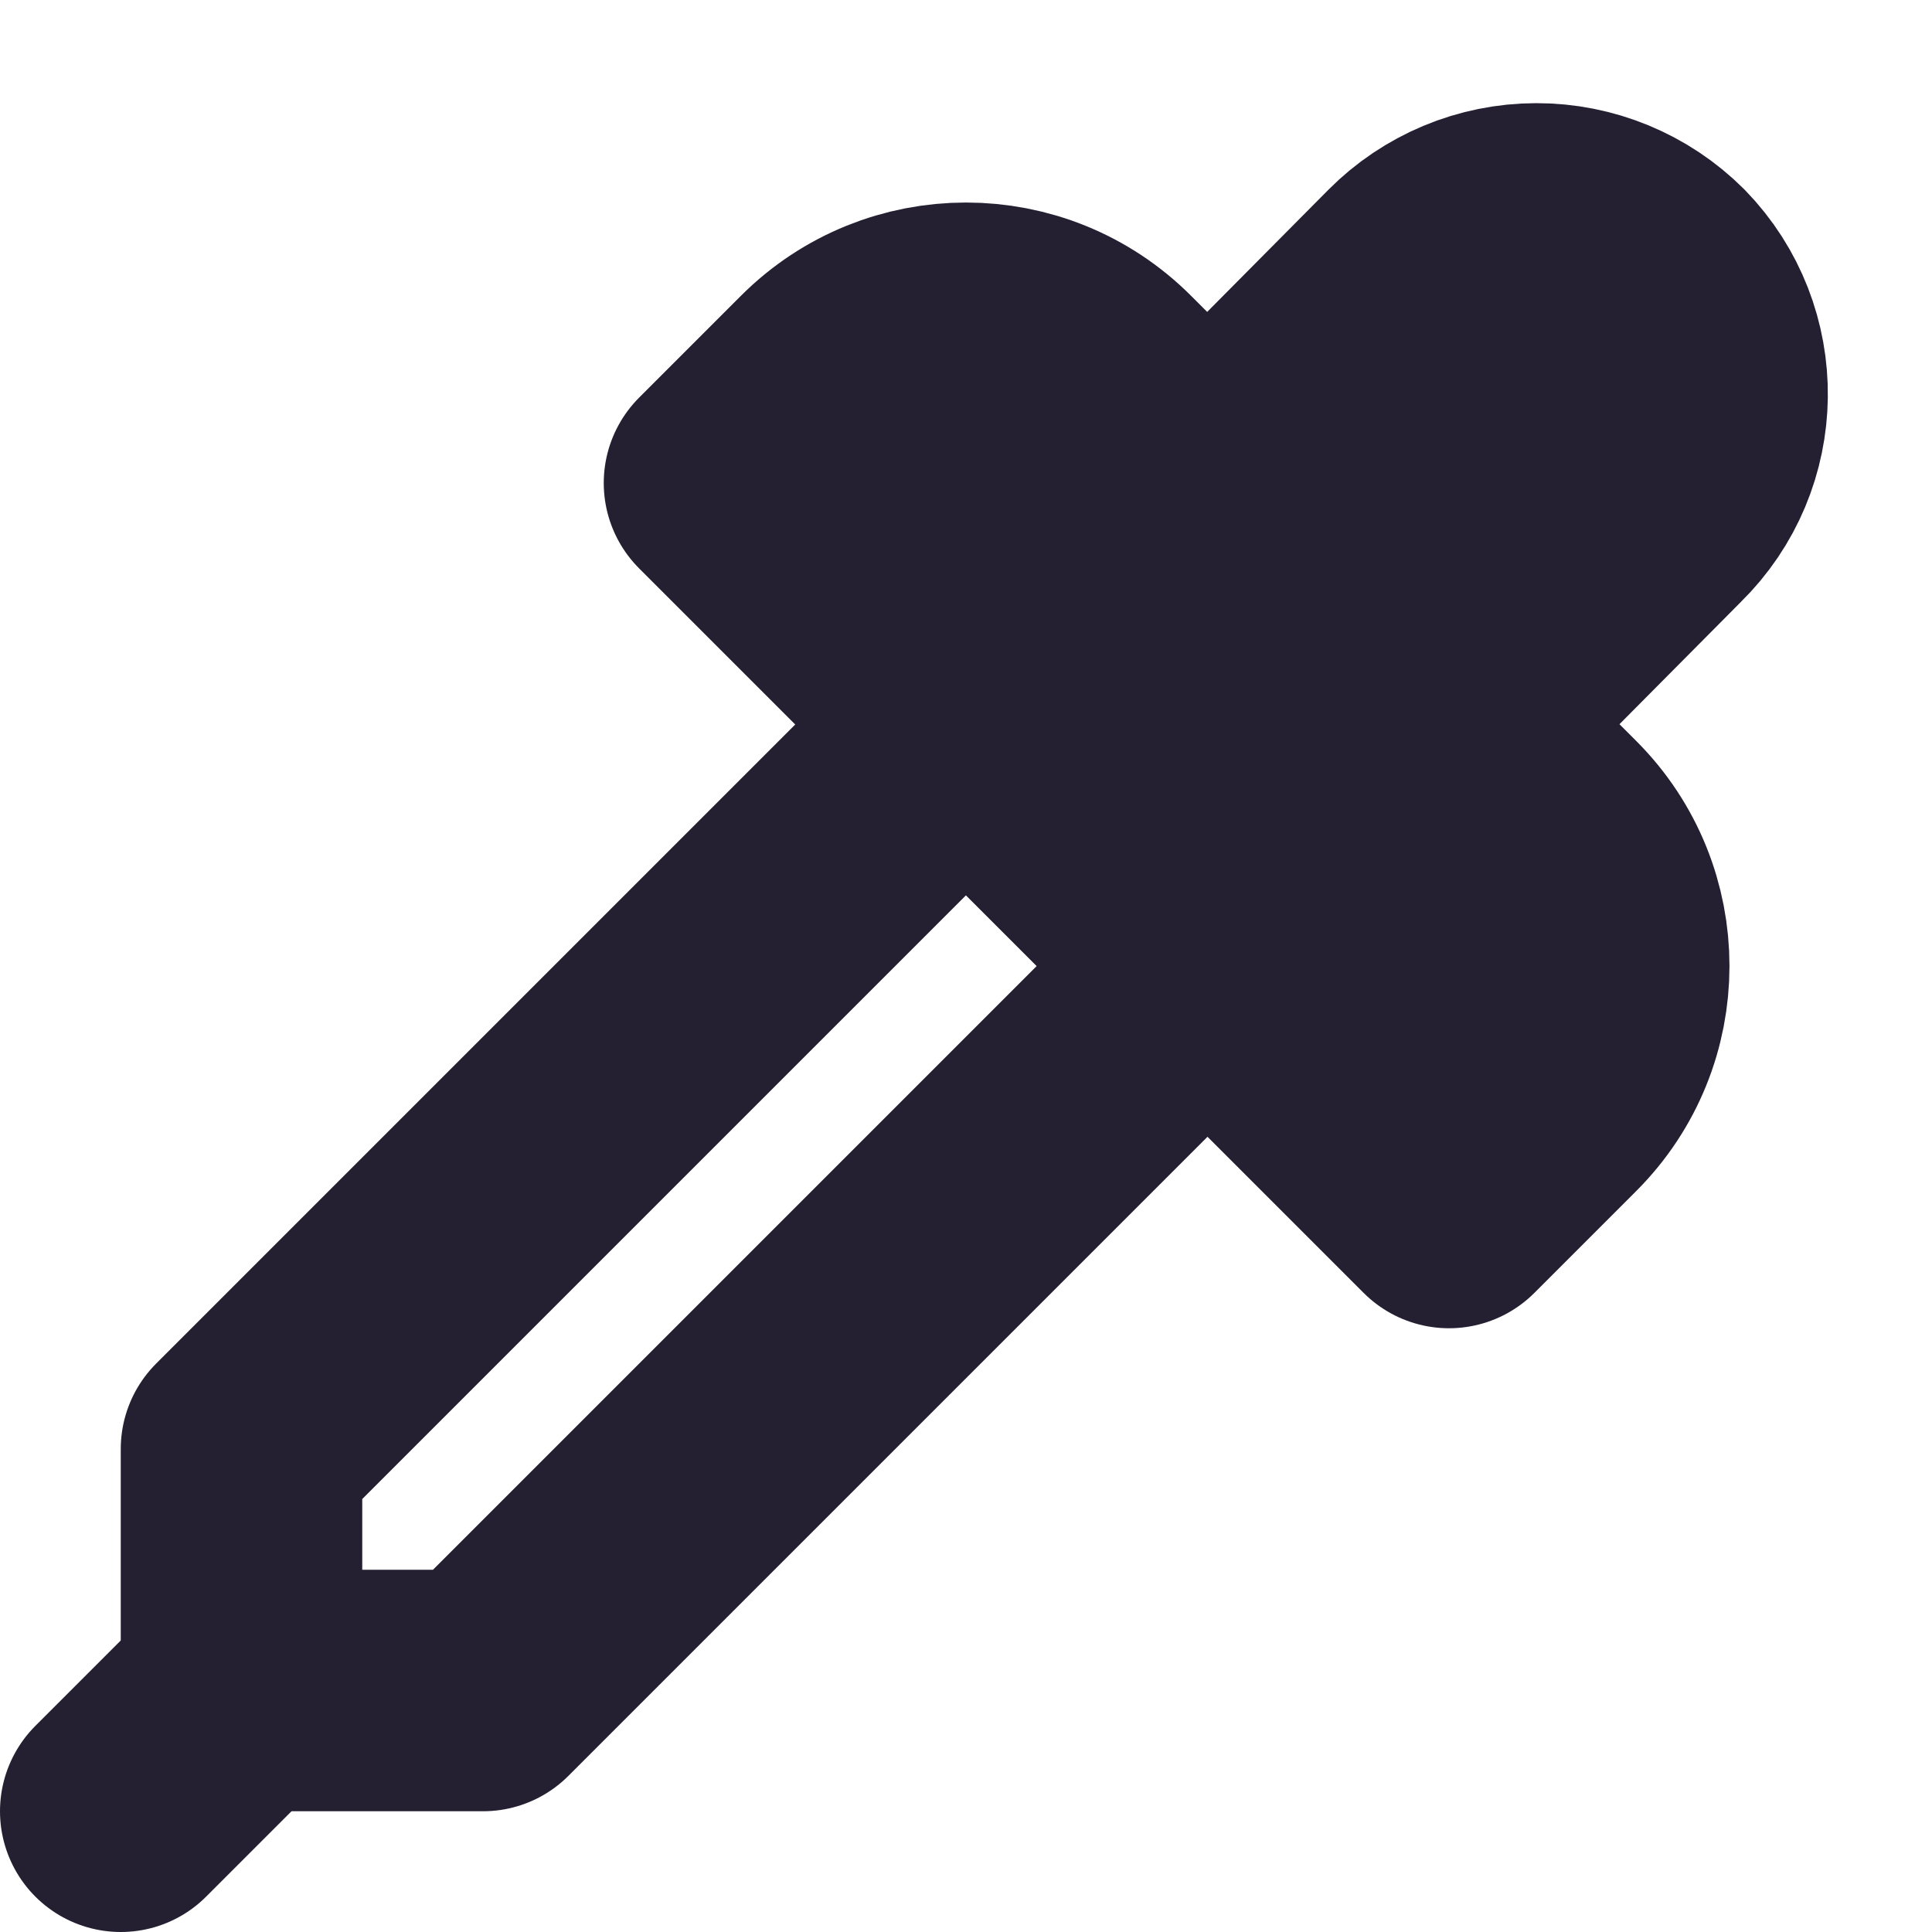
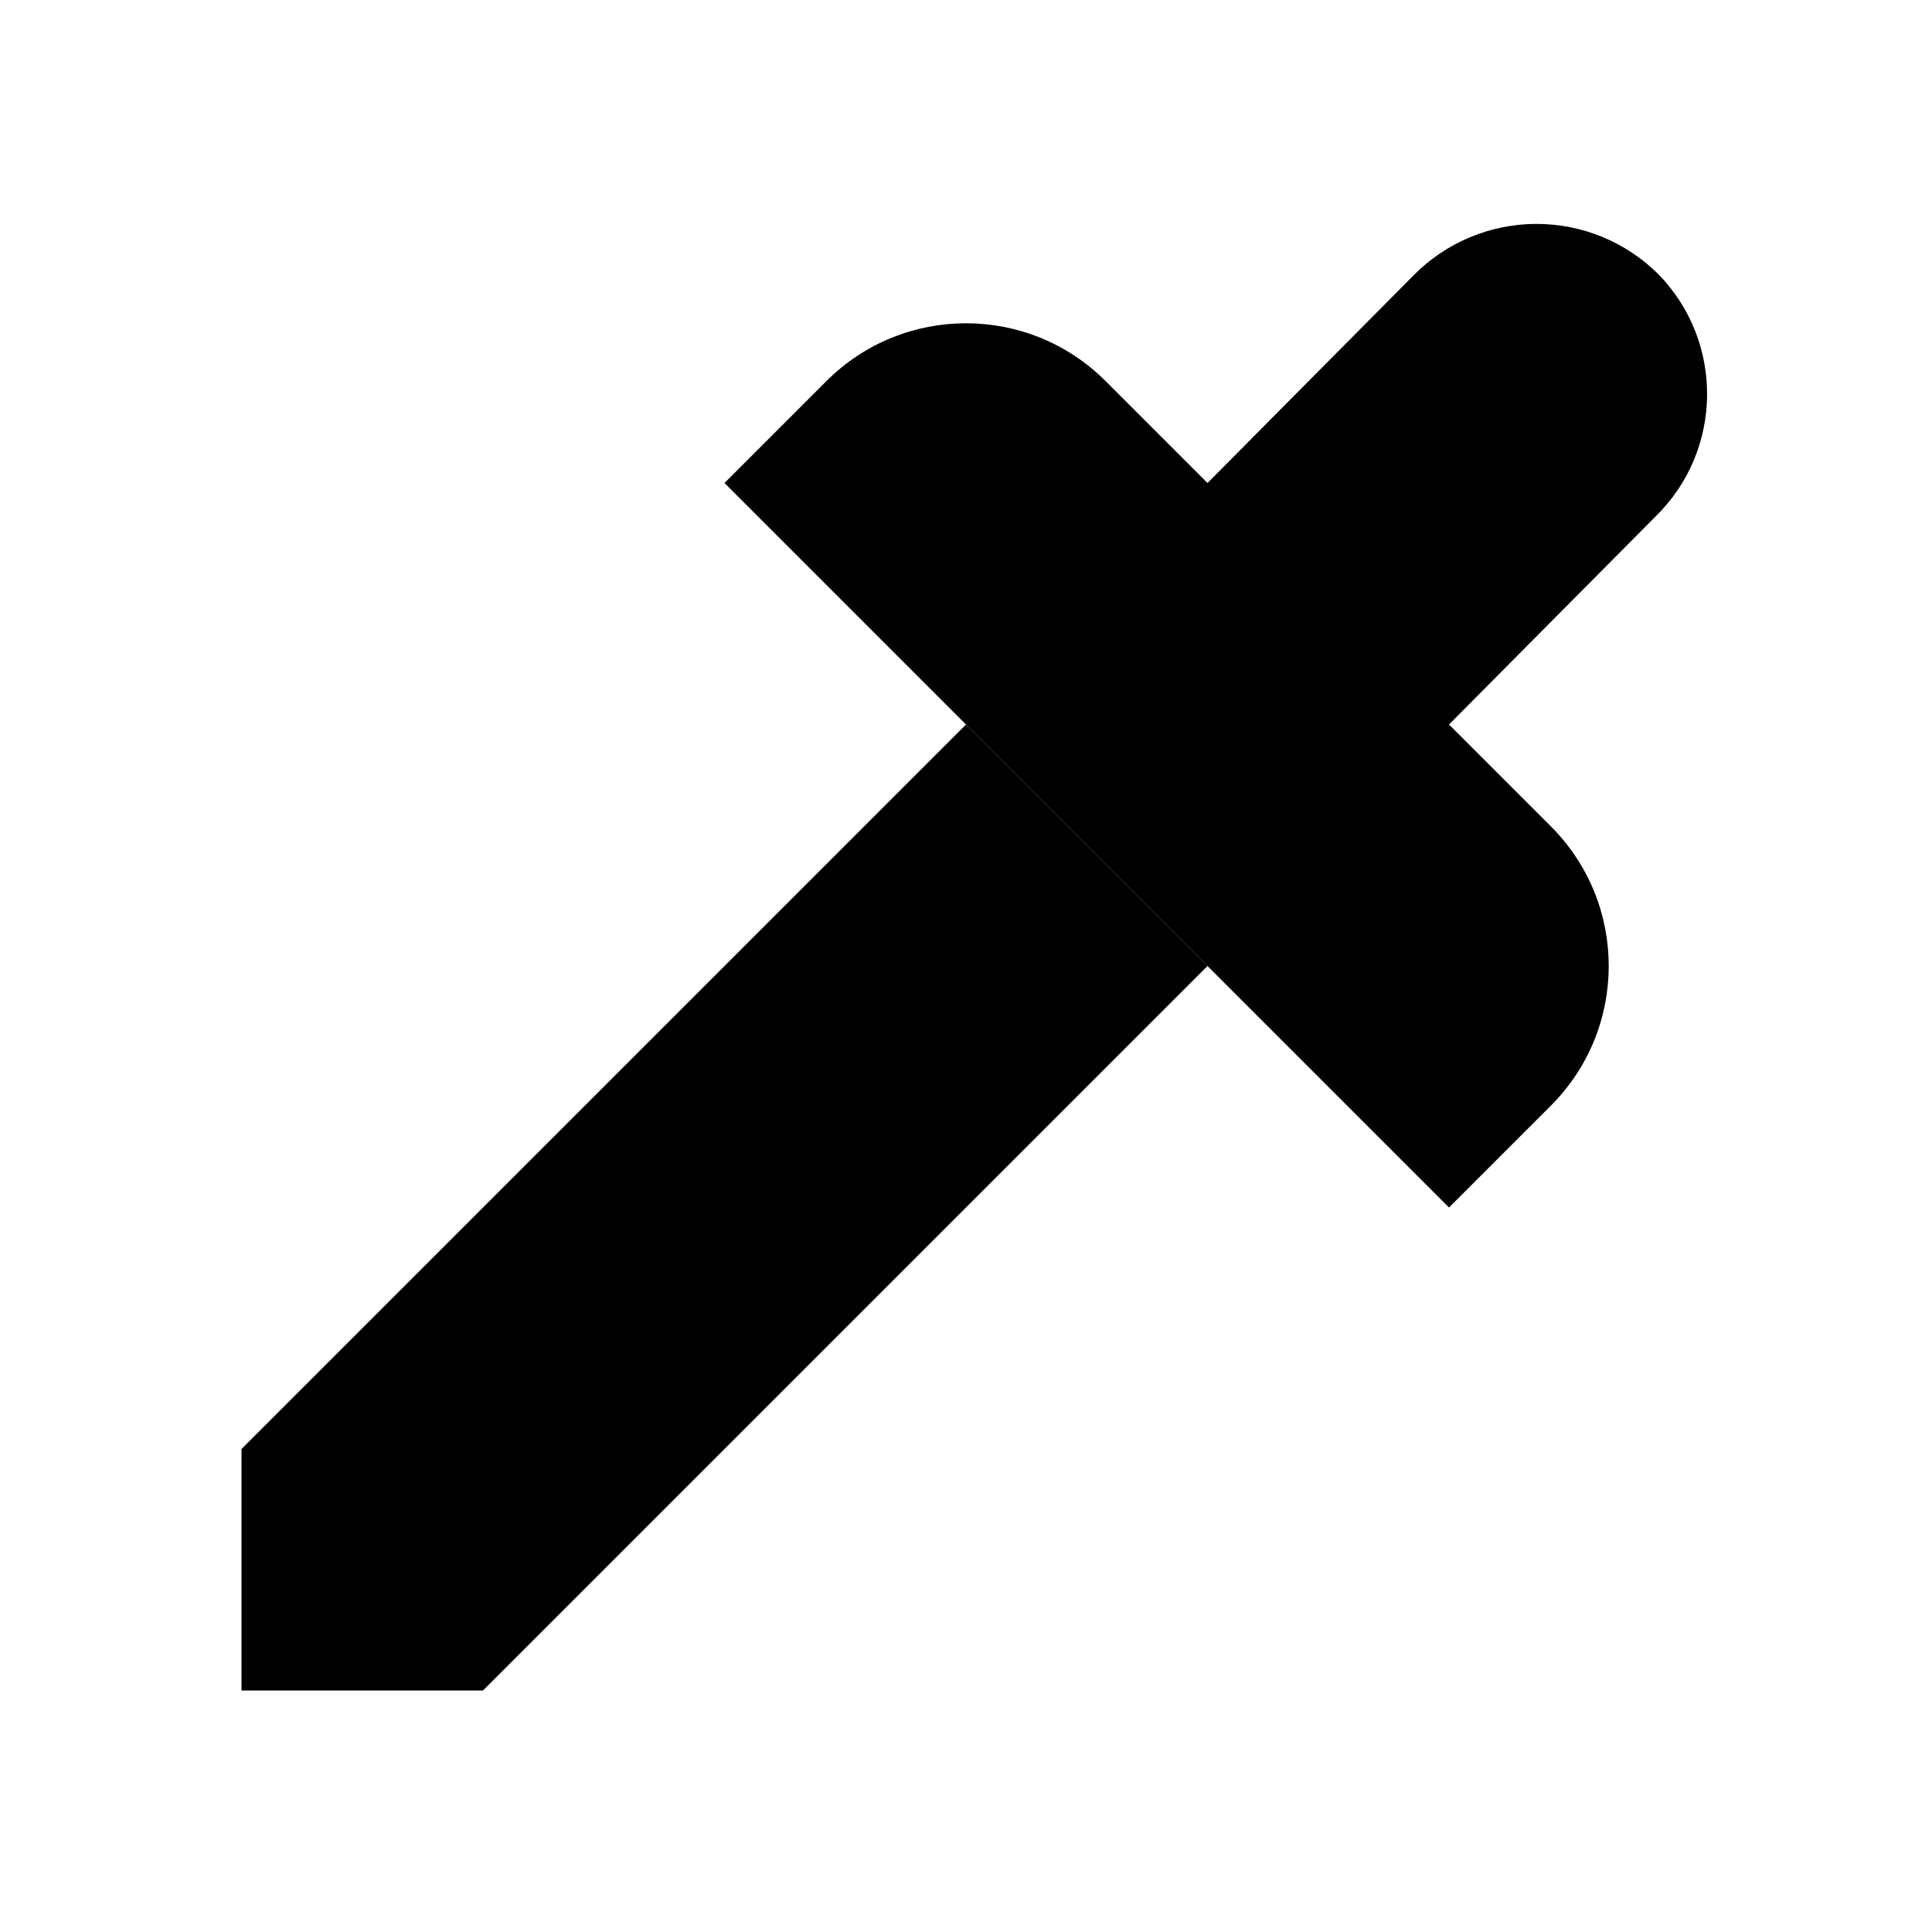
<svg xmlns="http://www.w3.org/2000/svg" width="16" height="16">
-   <path d="m1 15 1-1v-2l6-6 2 2-6 6H2" class="foreground-stroke transparent-fill" style="fill:none;stroke:#241f31;stroke-width:2;stroke-linecap:round;stroke-linejoin:round;stroke-dasharray:none;paint-order:markers stroke fill" />
-   <path d="m6 4 .844-.844a1.635 1.635 0 0 1 2.312 0L10 4l1.71-1.723a1.43 1.43 179.898 0 1 2.026-.004 1.42 1.42 90.723 0 1-.025 2.004L12 6l.844.844a1.635 1.635 90 0 1 0 2.312L12 10Z" class="foreground-fill foreground-stroke" style="fill:#241f31;stroke:#241f31;stroke-width:2;stroke-linecap:round;stroke-linejoin:round;stroke-dasharray:none;paint-order:markers stroke fill;fill-opacity:1;stroke-opacity:1" />
+   <path d="m1 15 1-1v-2l6-6 2 2-6 6H2" class="foreground-stroke transparent-fill" />
+   <path d="m6 4 .844-.844a1.635 1.635 0 0 1 2.312 0L10 4l1.71-1.723a1.43 1.43 179.898 0 1 2.026-.004 1.42 1.42 90.723 0 1-.025 2.004L12 6l.844.844a1.635 1.635 90 0 1 0 2.312L12 10Z" class="foreground-fill foreground-stroke" />
</svg>
